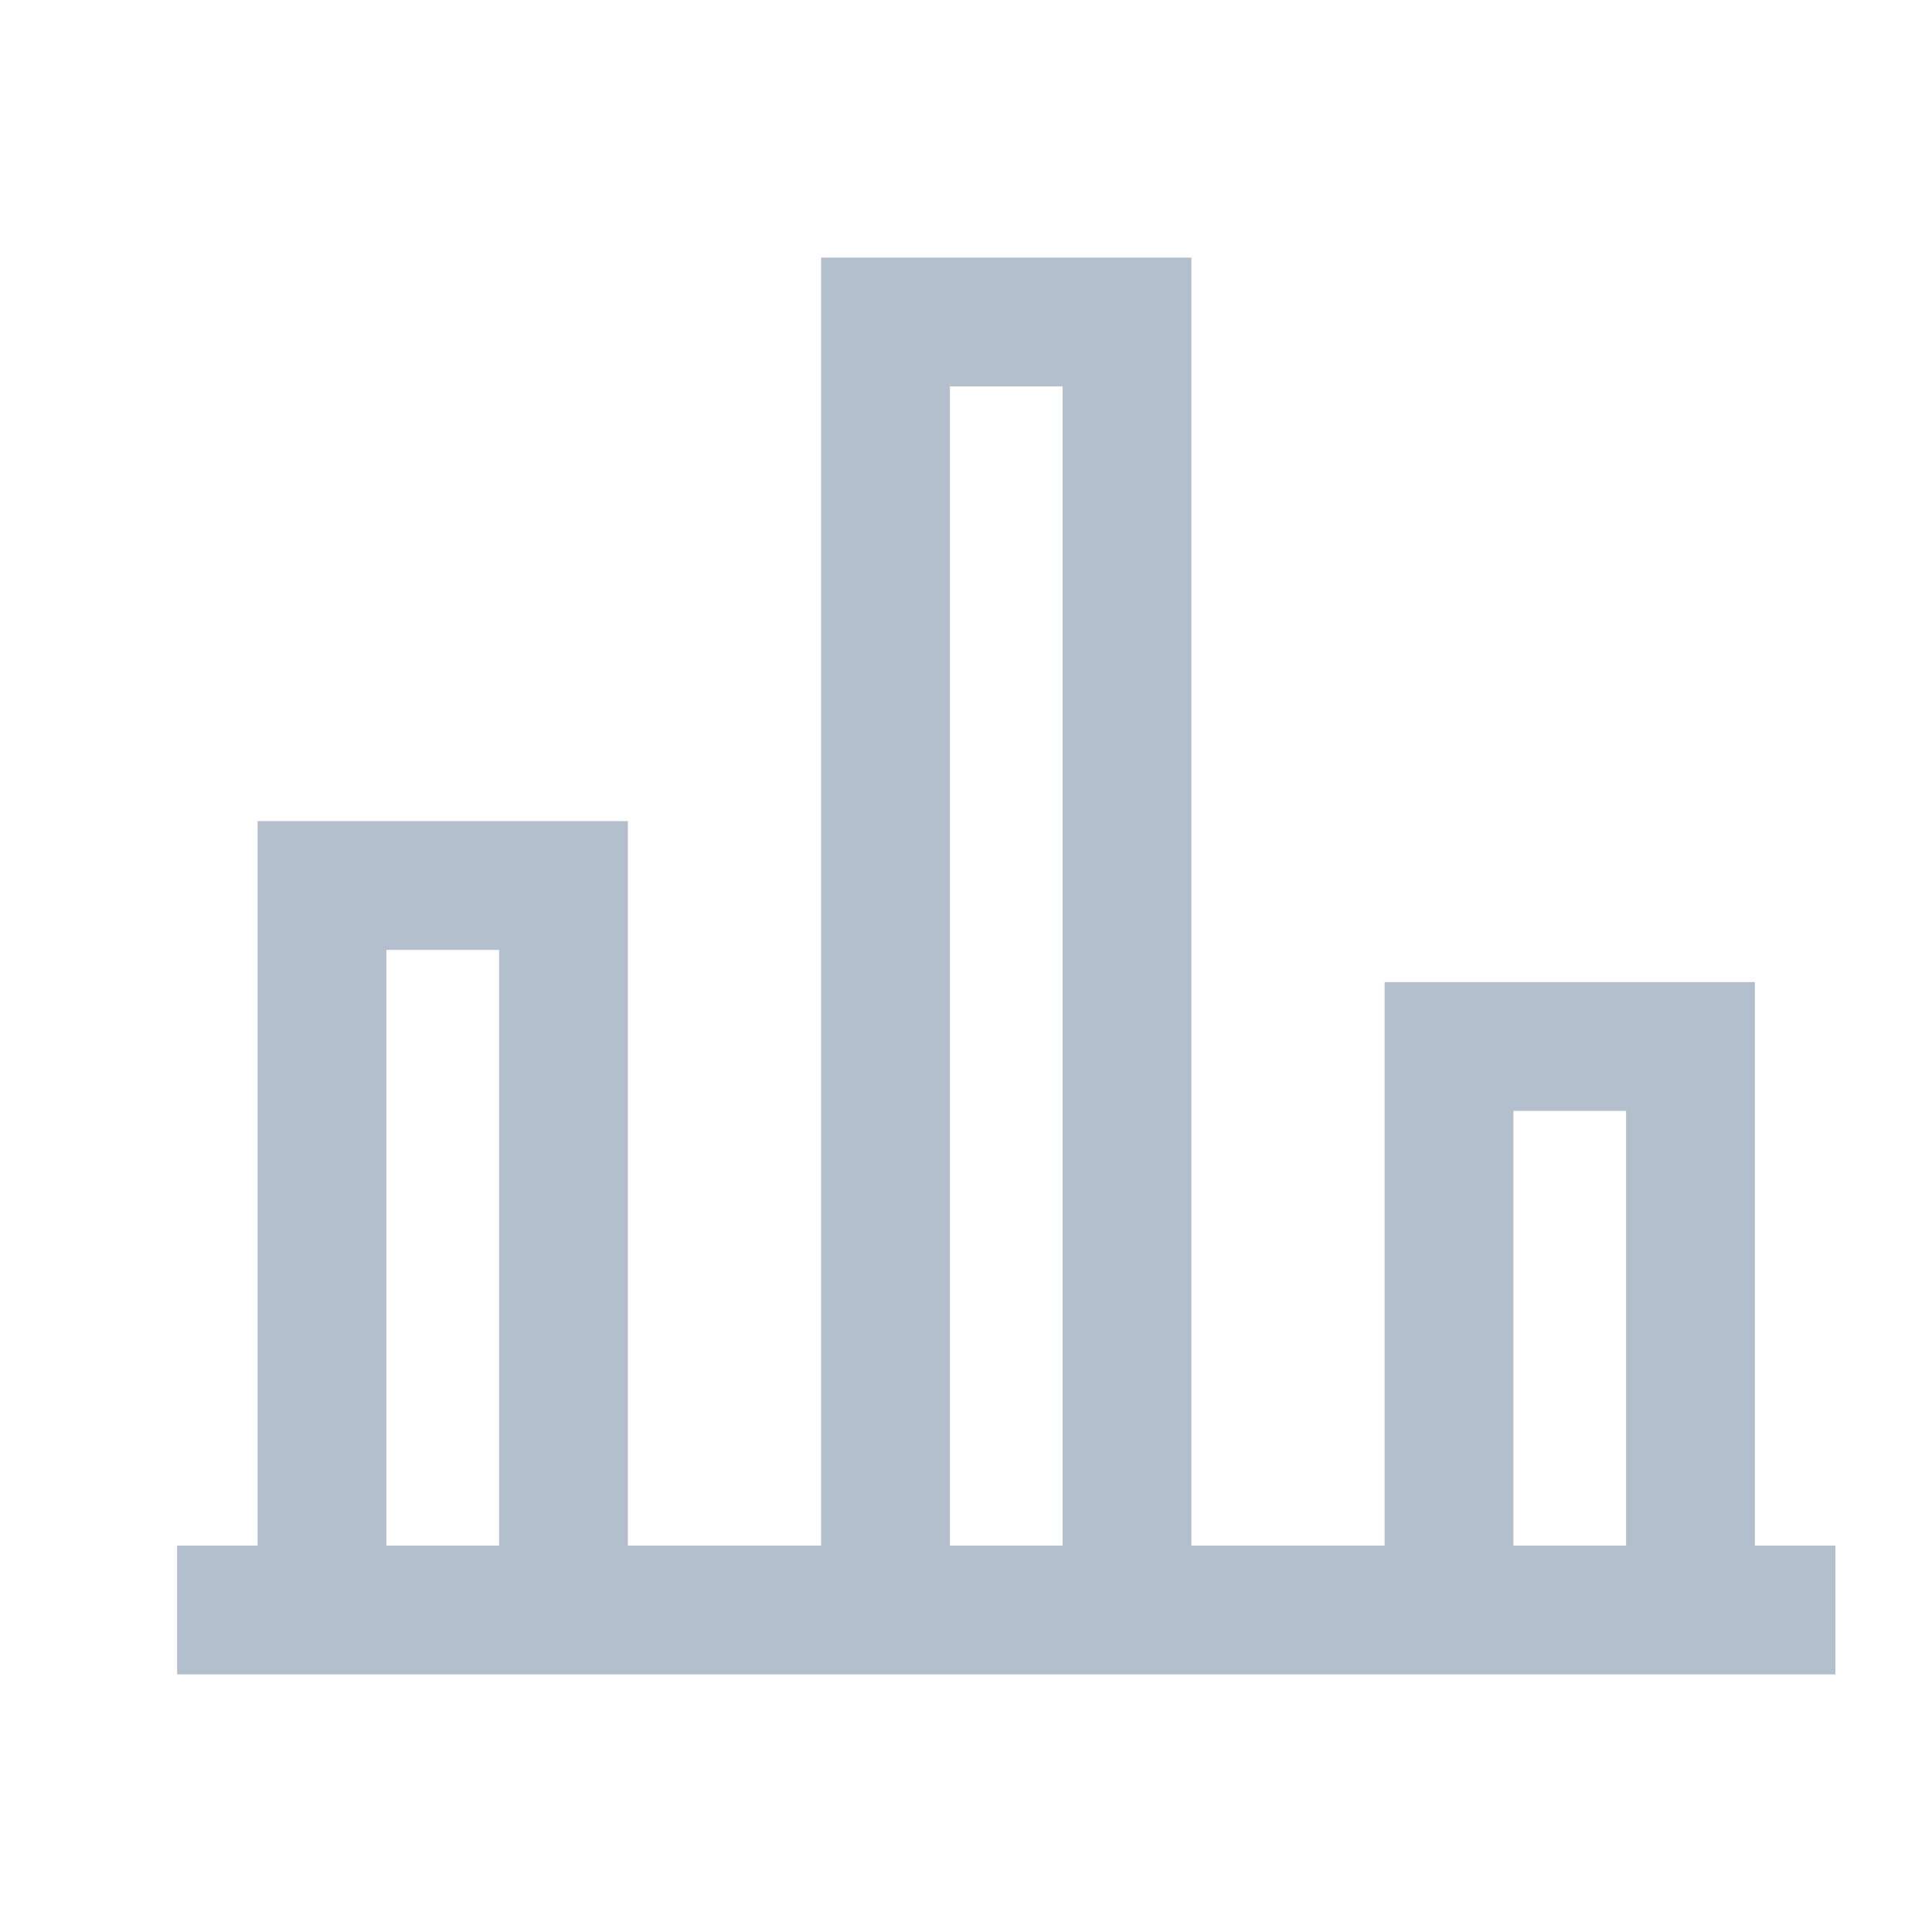
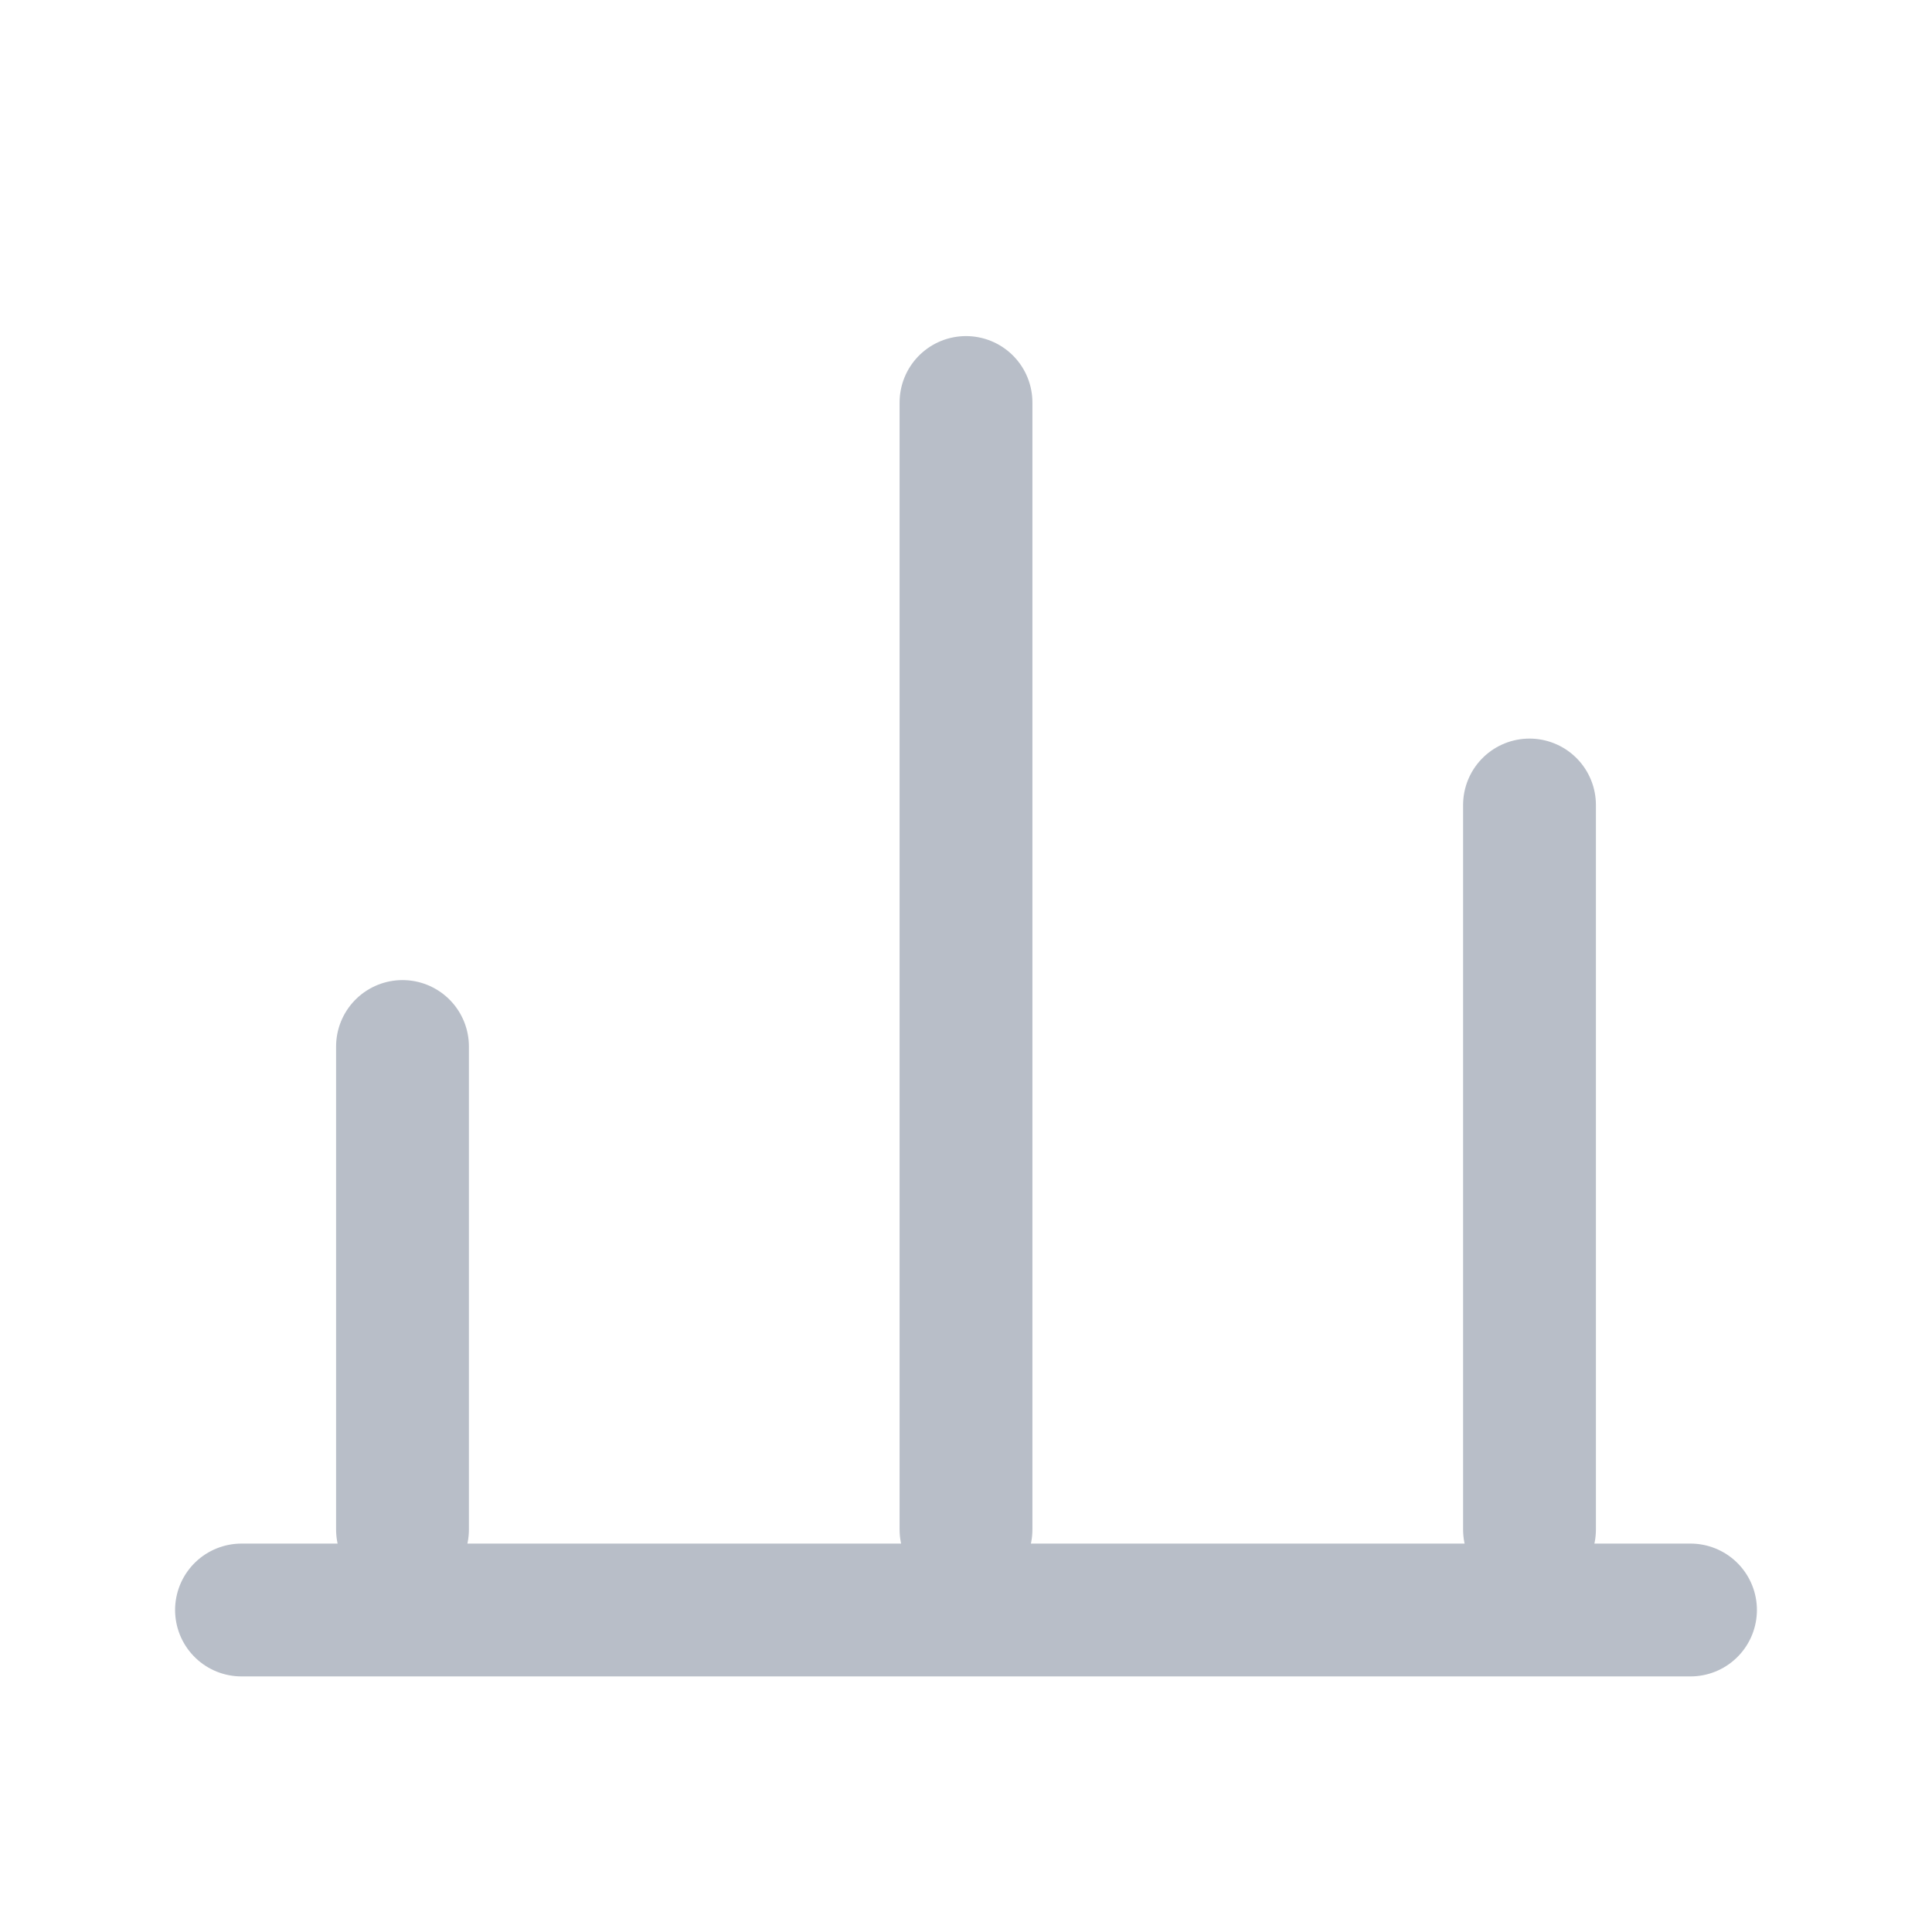
- <svg xmlns="http://www.w3.org/2000/svg" viewBox="0 0 24 24" fill="none" stroke="#b4bfce" stroke-width="1.6" stroke-linecap="square" stroke-linejoin="miter">
-   <path d="M4 20V11h3v9M11 20V4h3v16M18 20v-7h3v7M3 20h19" />
+ <svg xmlns="http://www.w3.org/2000/svg" viewBox="0 0 24 24" fill="none" stroke="#b8bec8" stroke-width="1.65" stroke-linecap="round" stroke-linejoin="round">
+   <path d="M5 19v-6M12 19V5M19 19v-9M3 20h18" />
</svg>
